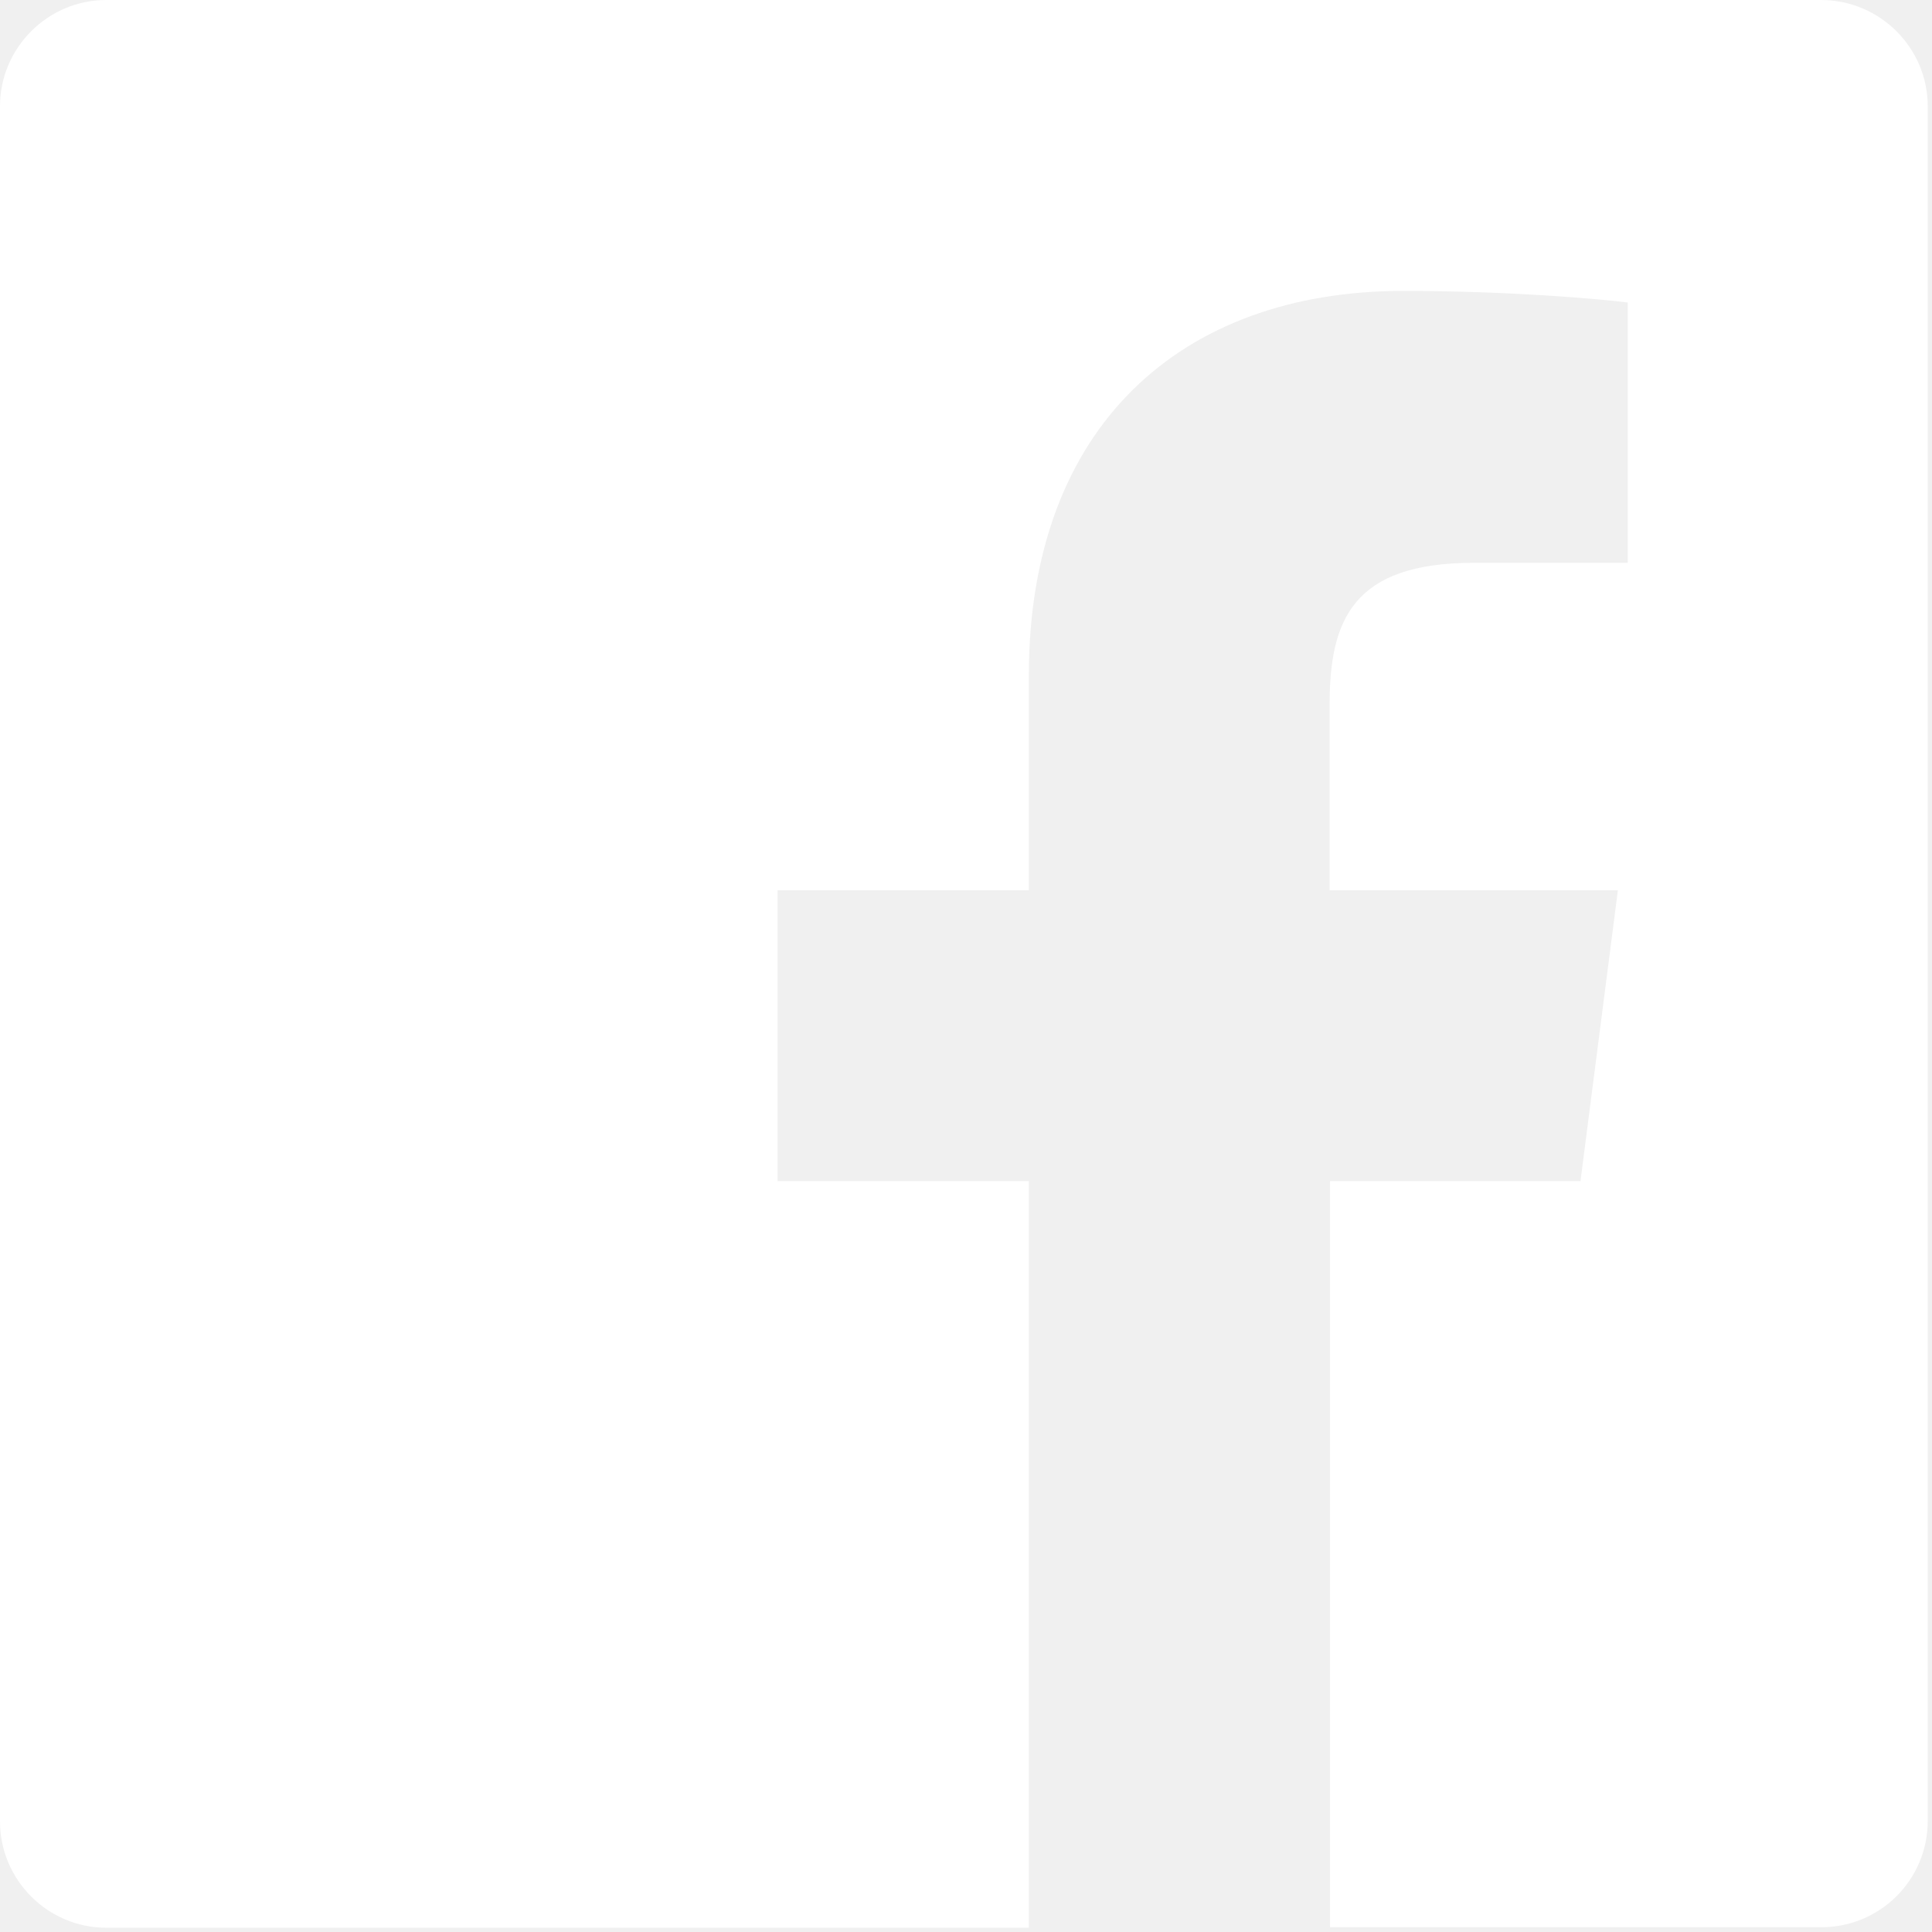
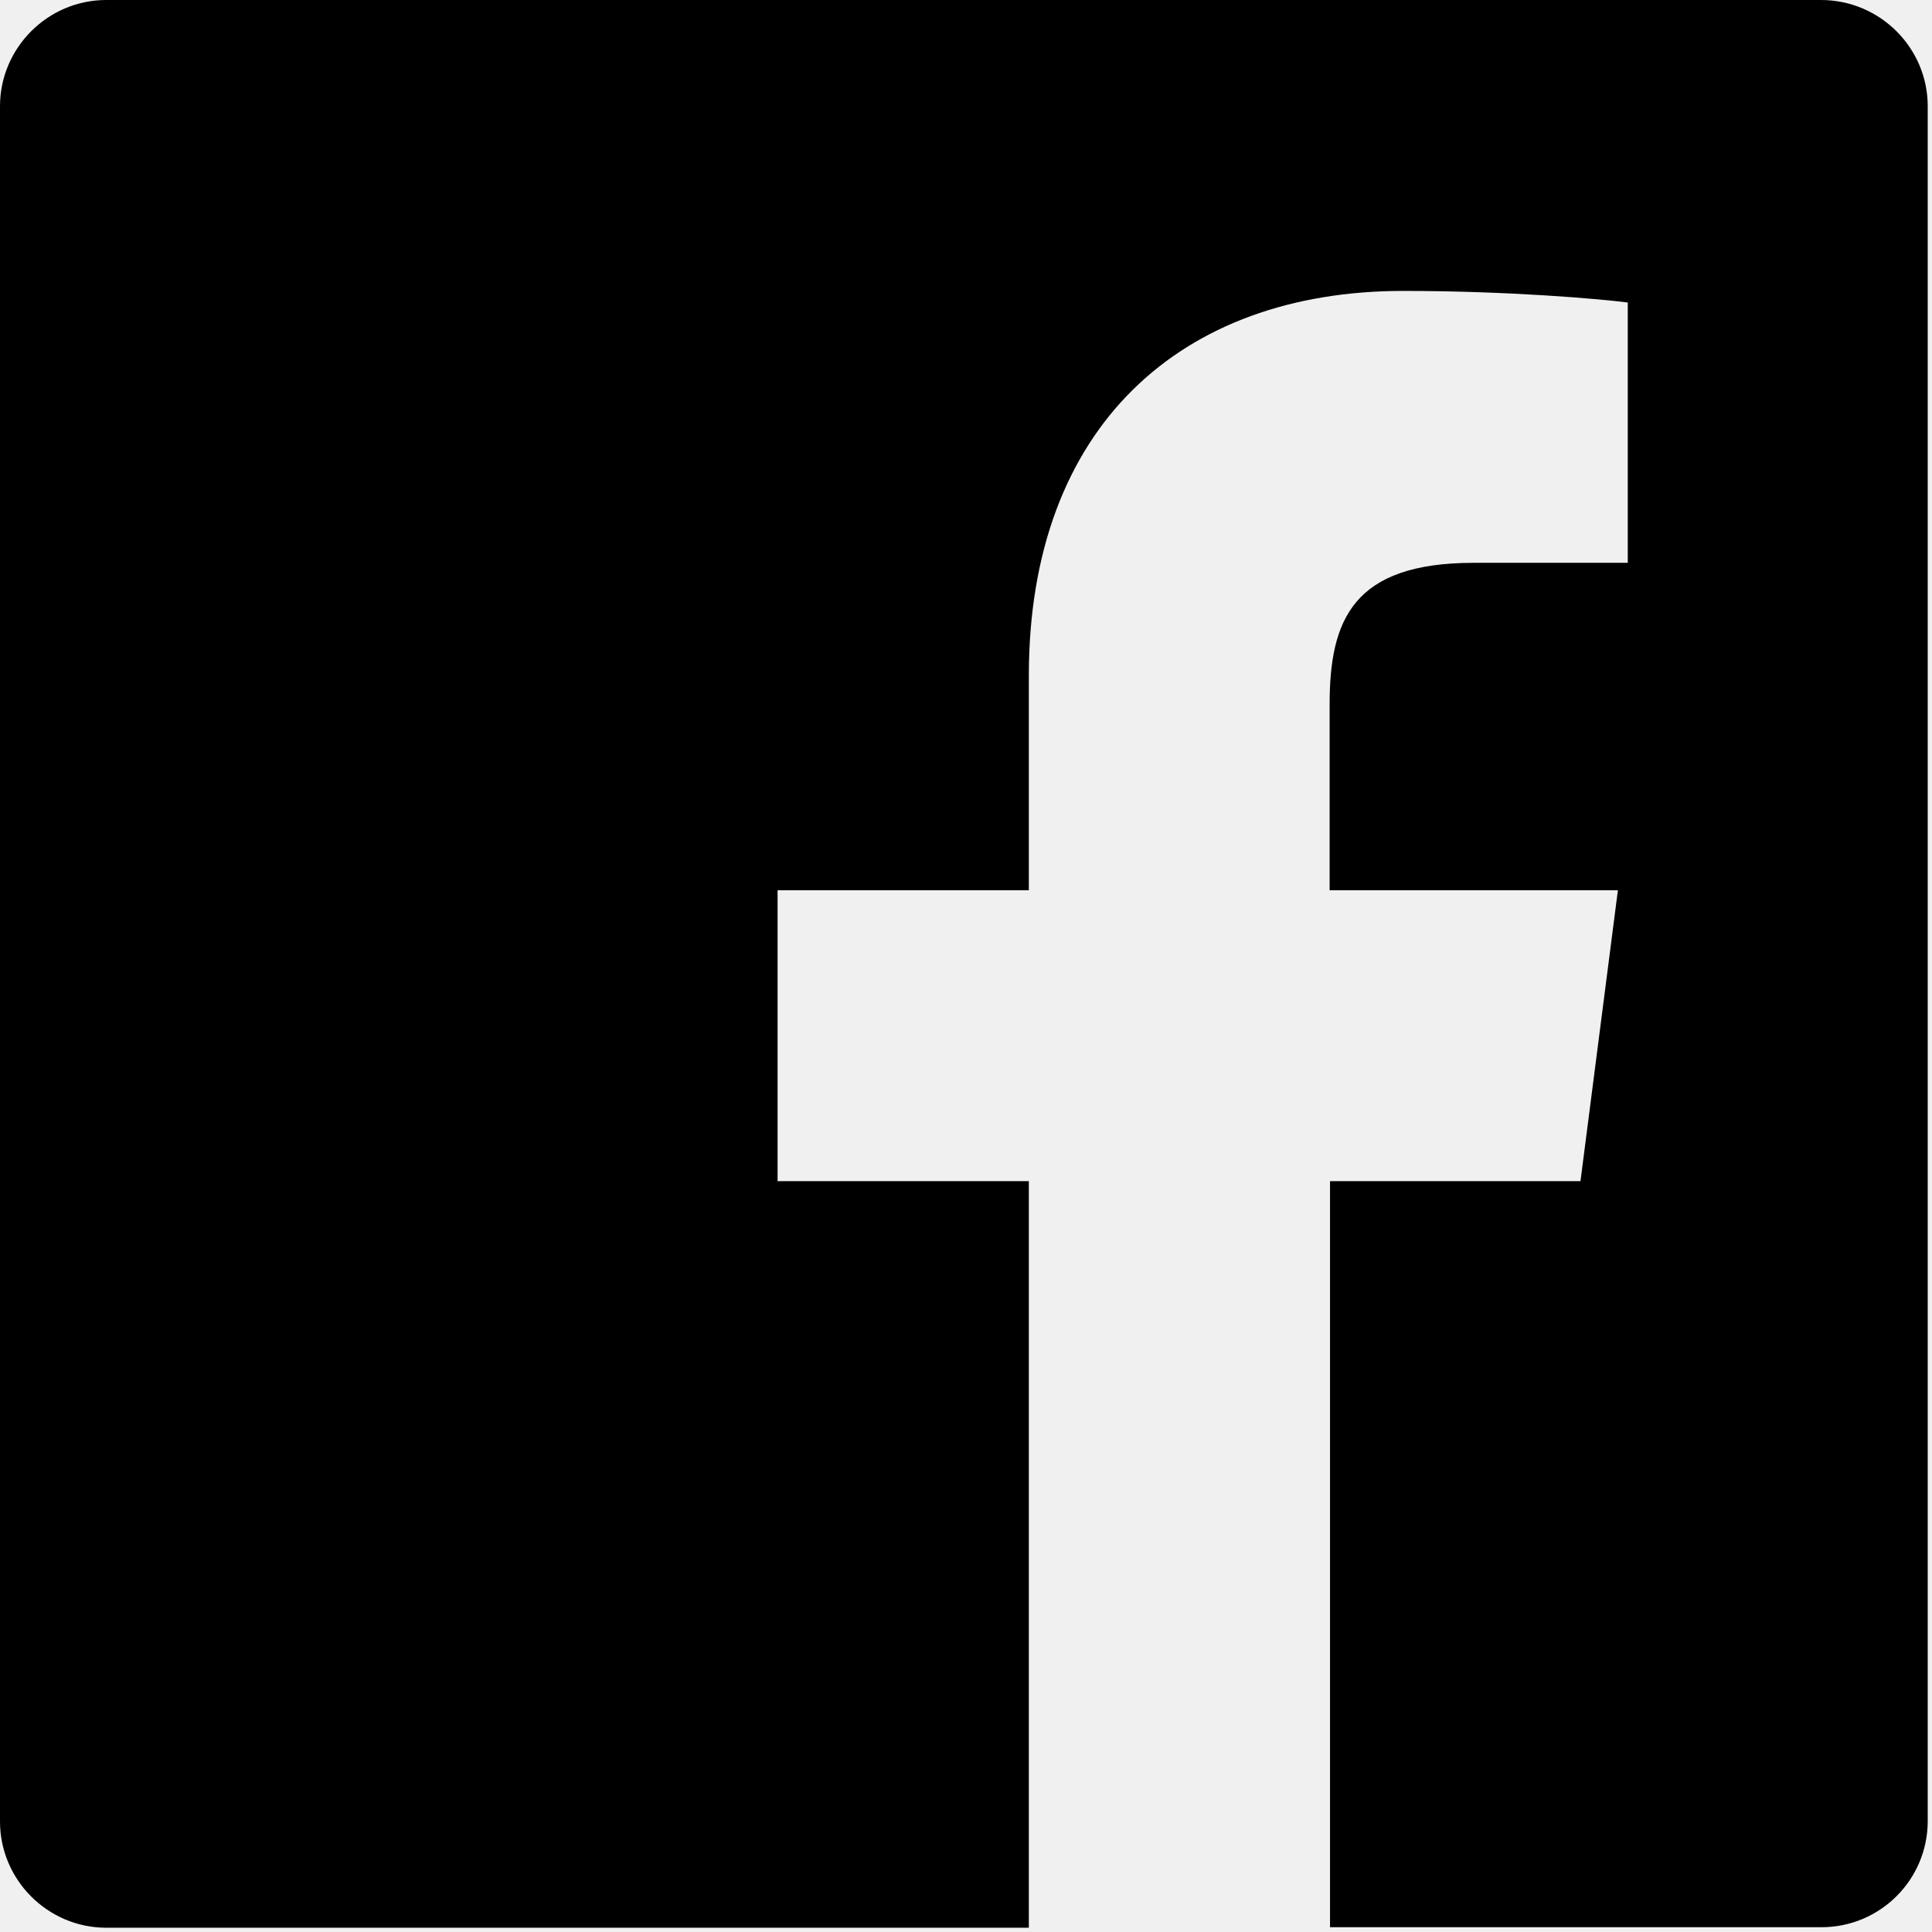
- <svg xmlns="http://www.w3.org/2000/svg" width="19" height="19" viewBox="0 0 19 19" fill="none">
-   <path d="M18.958 1.045V17.908C18.958 18.488 18.488 18.953 17.913 18.953H13.08V11.616H15.543L15.911 8.755H13.076V6.927C13.076 6.098 13.304 5.535 14.493 5.535H16.008V2.975C15.746 2.941 14.849 2.861 13.799 2.861C11.616 2.861 10.118 4.194 10.118 6.644V8.755H7.647V11.616H10.118V18.958H1.045C0.47 18.958 0 18.488 0 17.913V1.045C0 0.47 0.47 0 1.045 0H17.908C18.488 0 18.958 0.47 18.958 1.045Z" fill="white" />
+ <svg xmlns="http://www.w3.org/2000/svg" width="19" height="19" viewBox="0 0 19 19" fill="currentColor">
+   <path d="M18.958 1.045V17.908C18.958 18.488 18.488 18.953 17.913 18.953H13.08V11.616H15.543L15.911 8.755H13.076V6.927C13.076 6.098 13.304 5.535 14.493 5.535H16.008V2.975C15.746 2.941 14.849 2.861 13.799 2.861C11.616 2.861 10.118 4.194 10.118 6.644V8.755H7.647V11.616H10.118V18.958H1.045C0.47 18.958 0 18.488 0 17.913V1.045C0 0.47 0.47 0 1.045 0H17.908C18.488 0 18.958 0.47 18.958 1.045Z" fill="currentColor" />
</svg>
